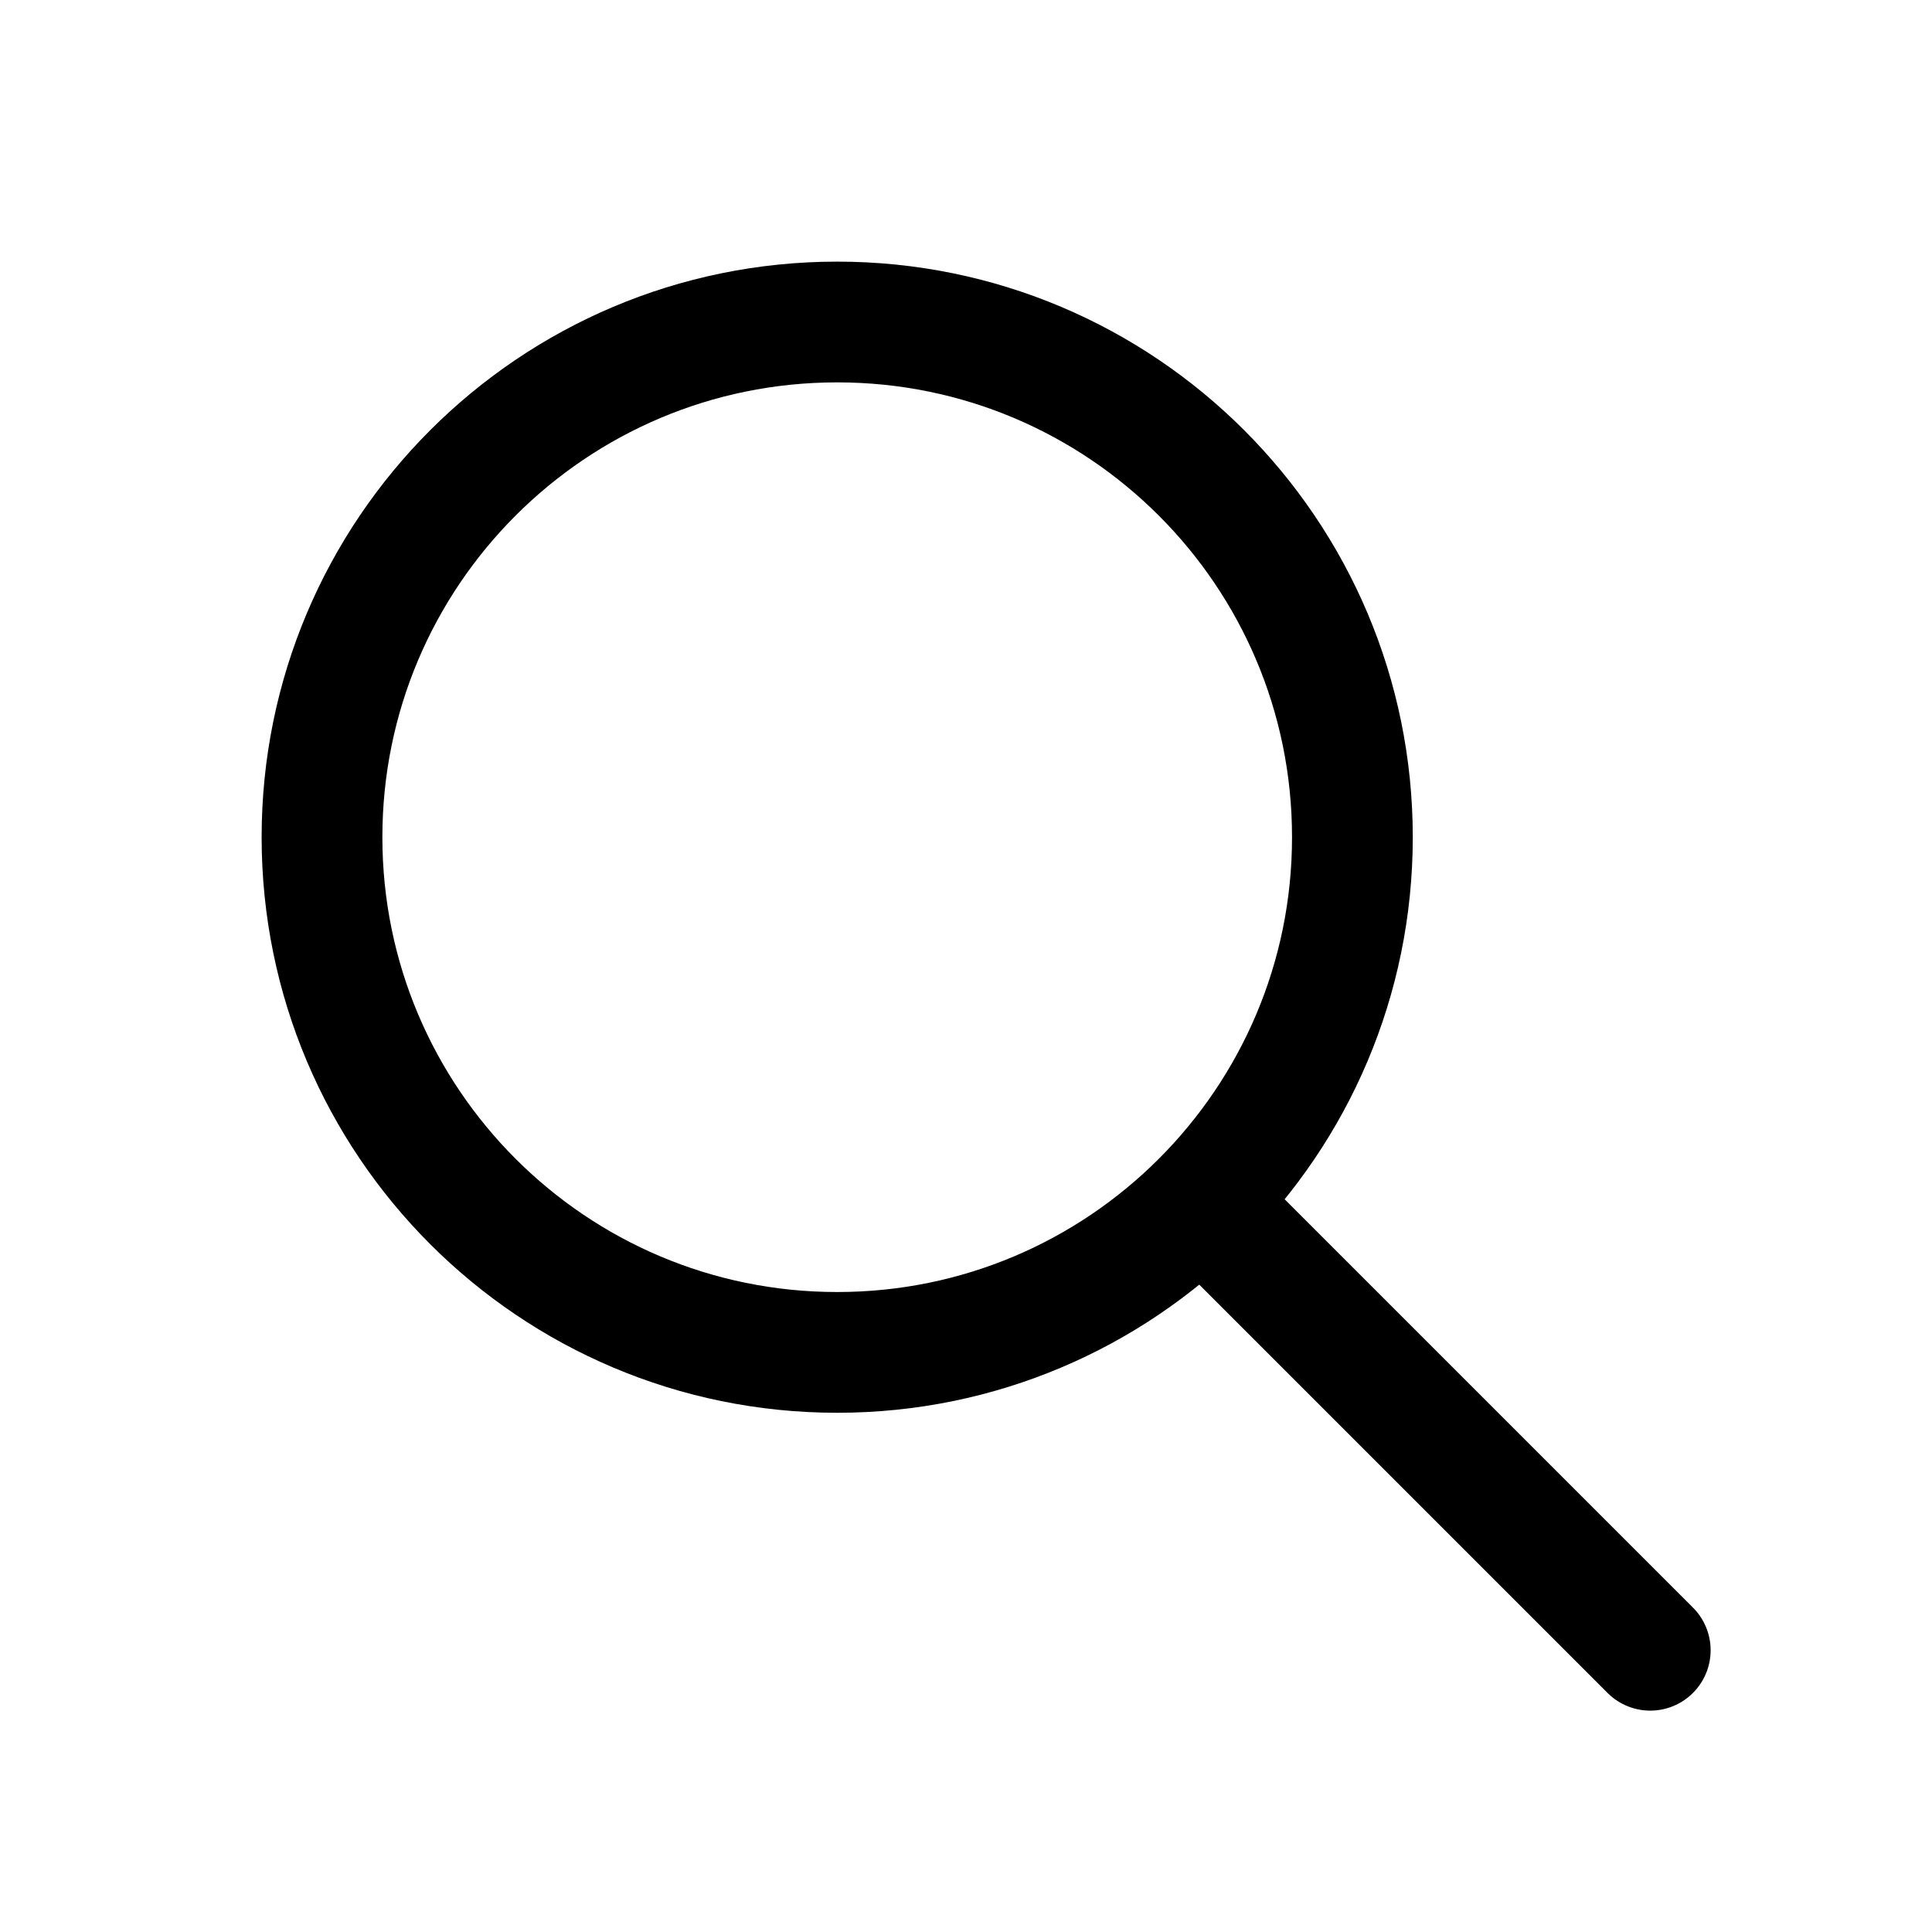
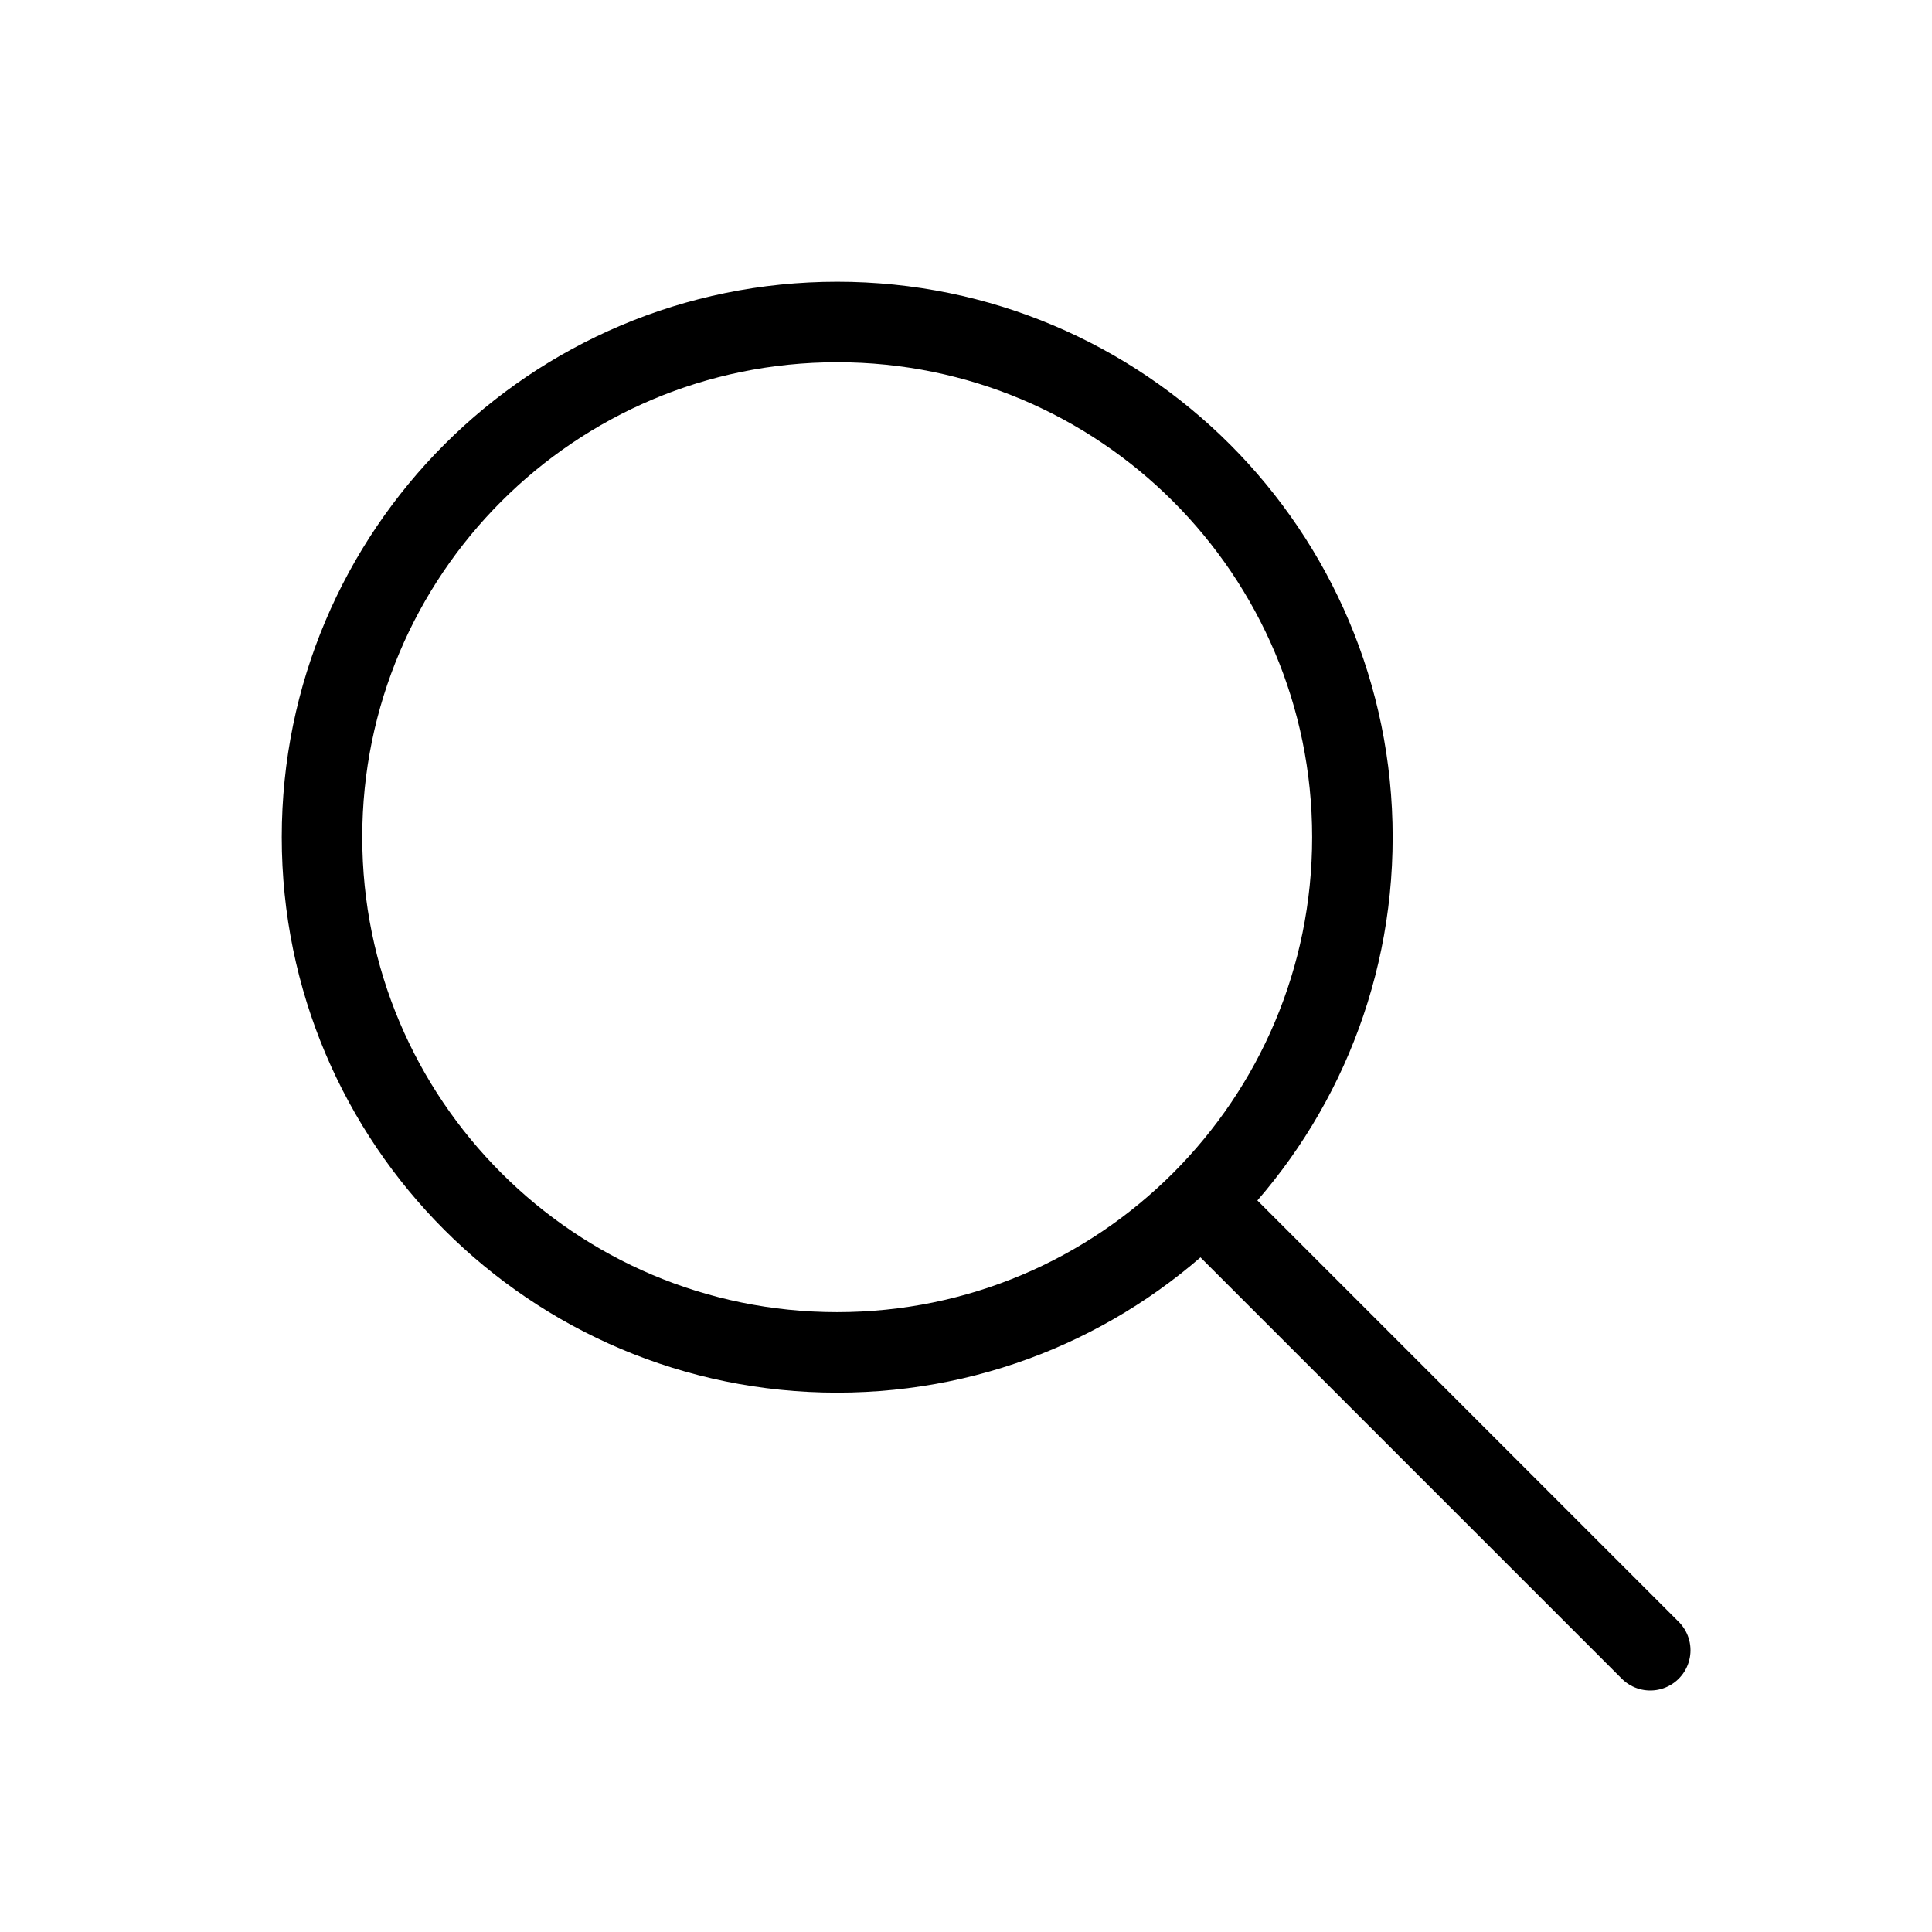
- <svg xmlns="http://www.w3.org/2000/svg" viewBox="0 0 24 24" width="24" height="24" fill="none" stroke="#000" stroke-width="1.5" stroke-linecap="round" stroke-linejoin="round">
+ <svg xmlns="http://www.w3.org/2000/svg" viewBox="0 0 24 24" width="24" height="24" fill="none" stroke="#000" stroke-width="1" stroke-linecap="round" stroke-linejoin="round">
  <circle cx="10.4" cy="10.4" r="6.4" />
  <path d="M15.1 15.1l5.4 5.4" />
</svg>
